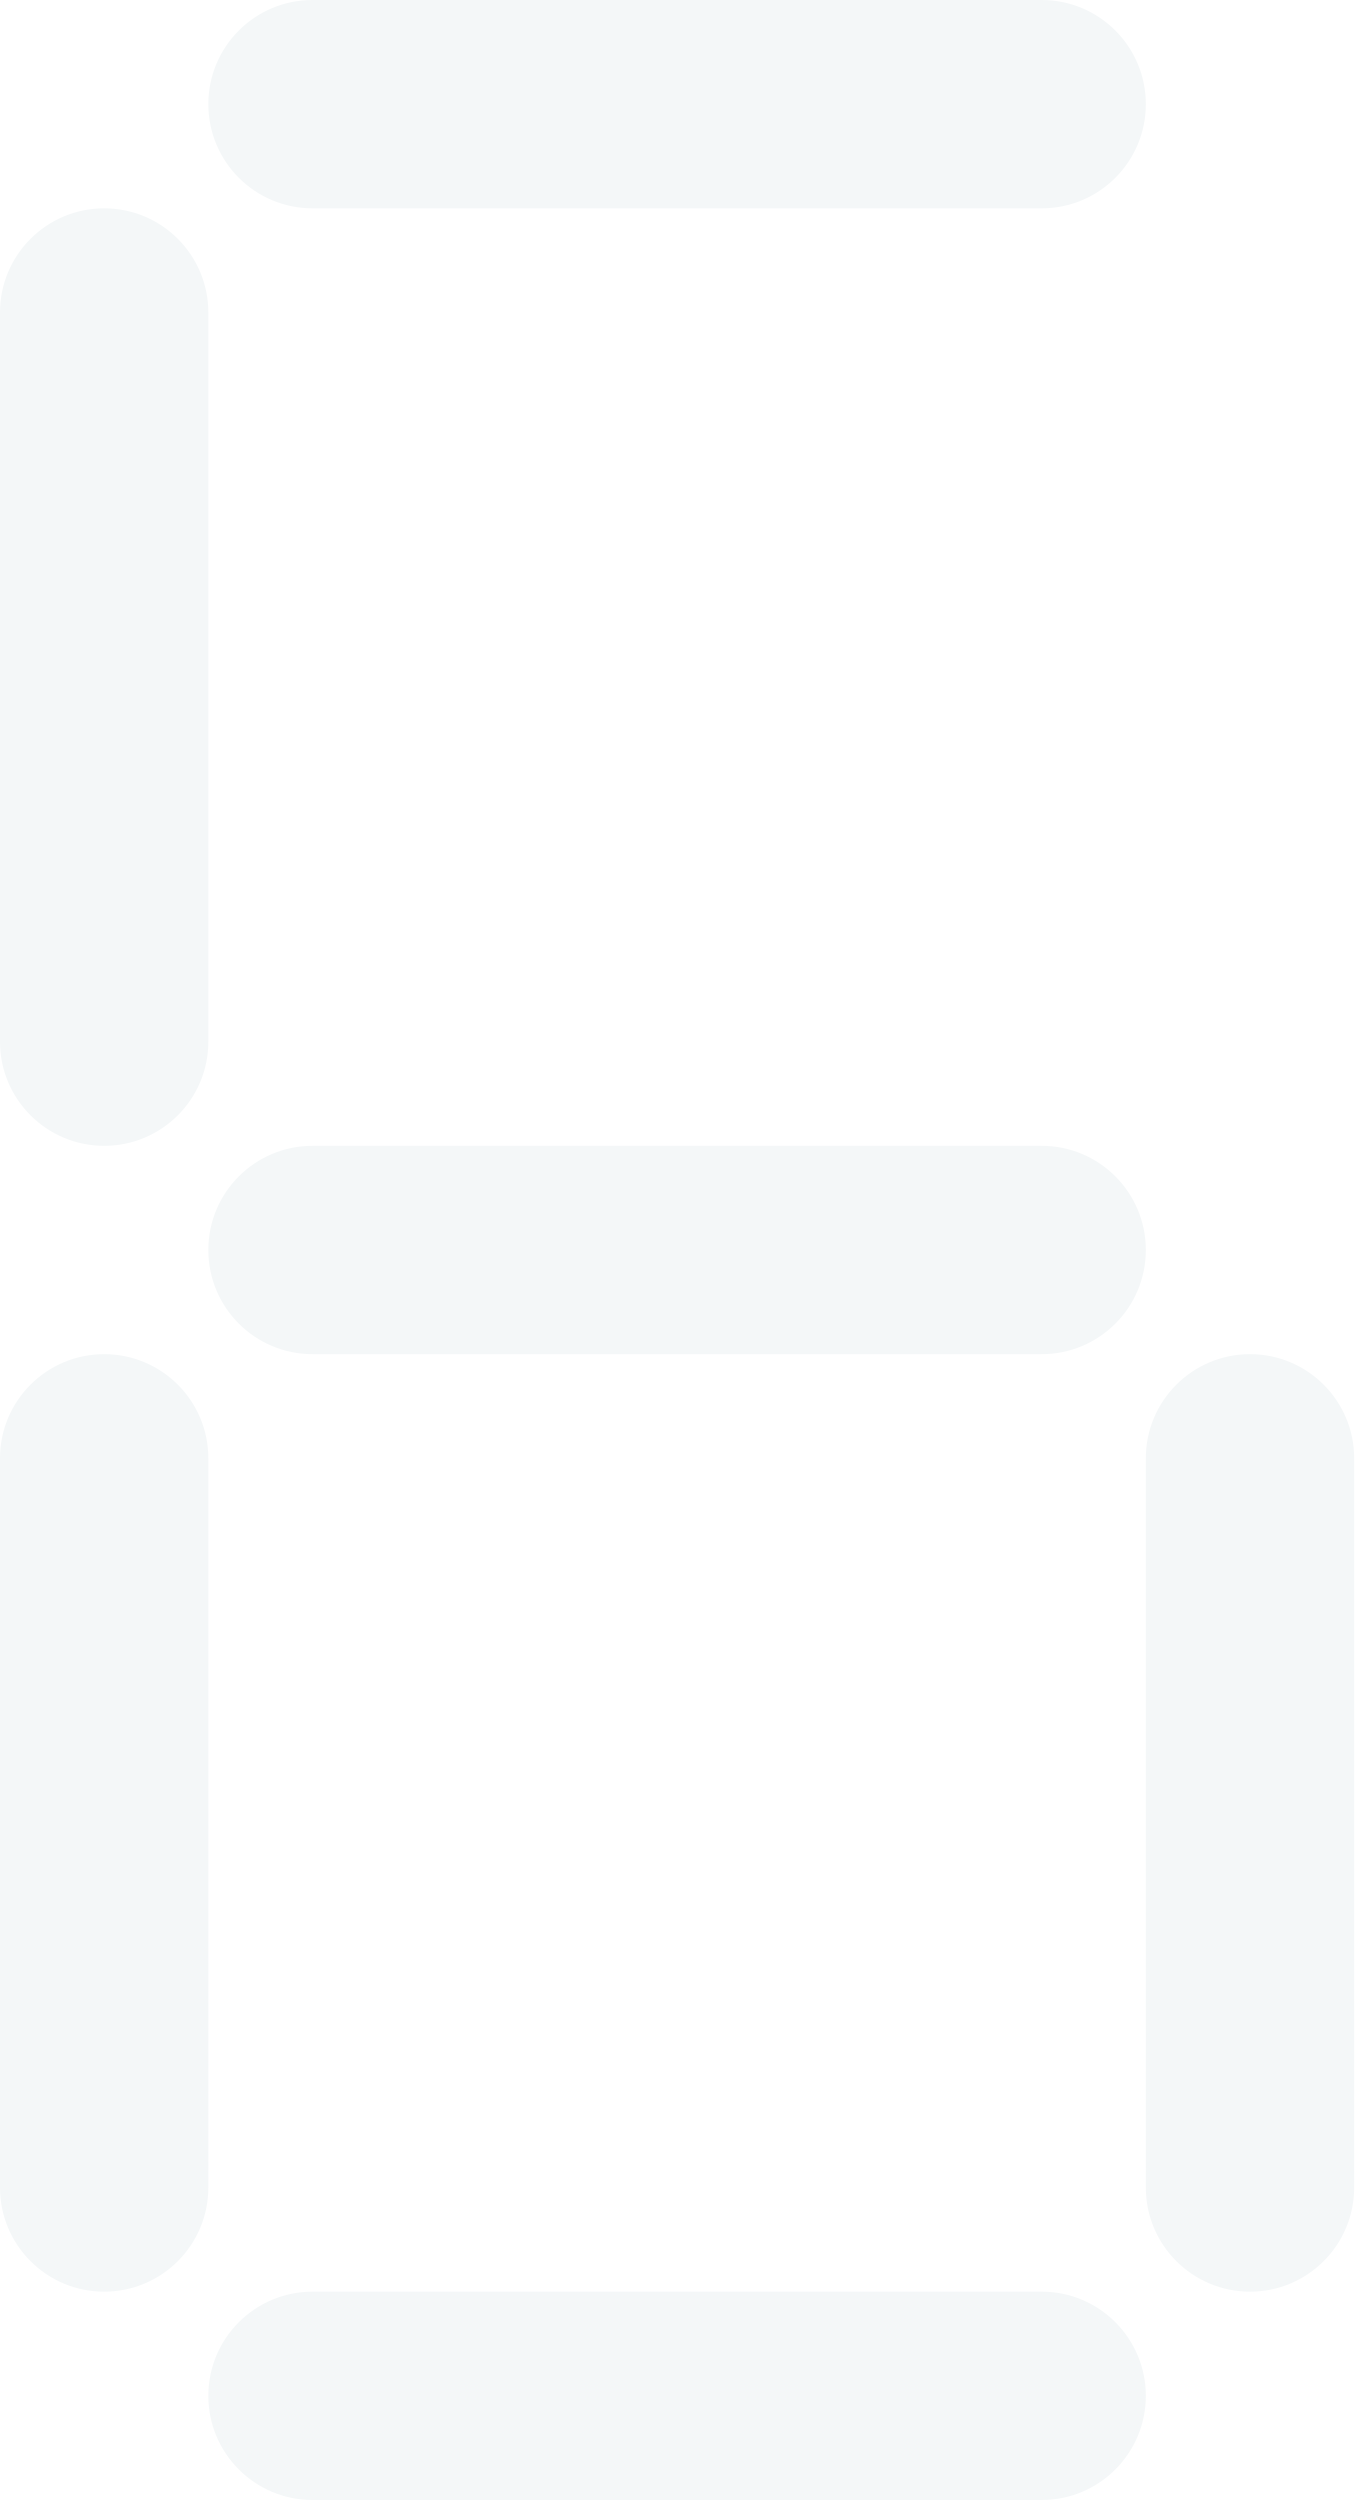
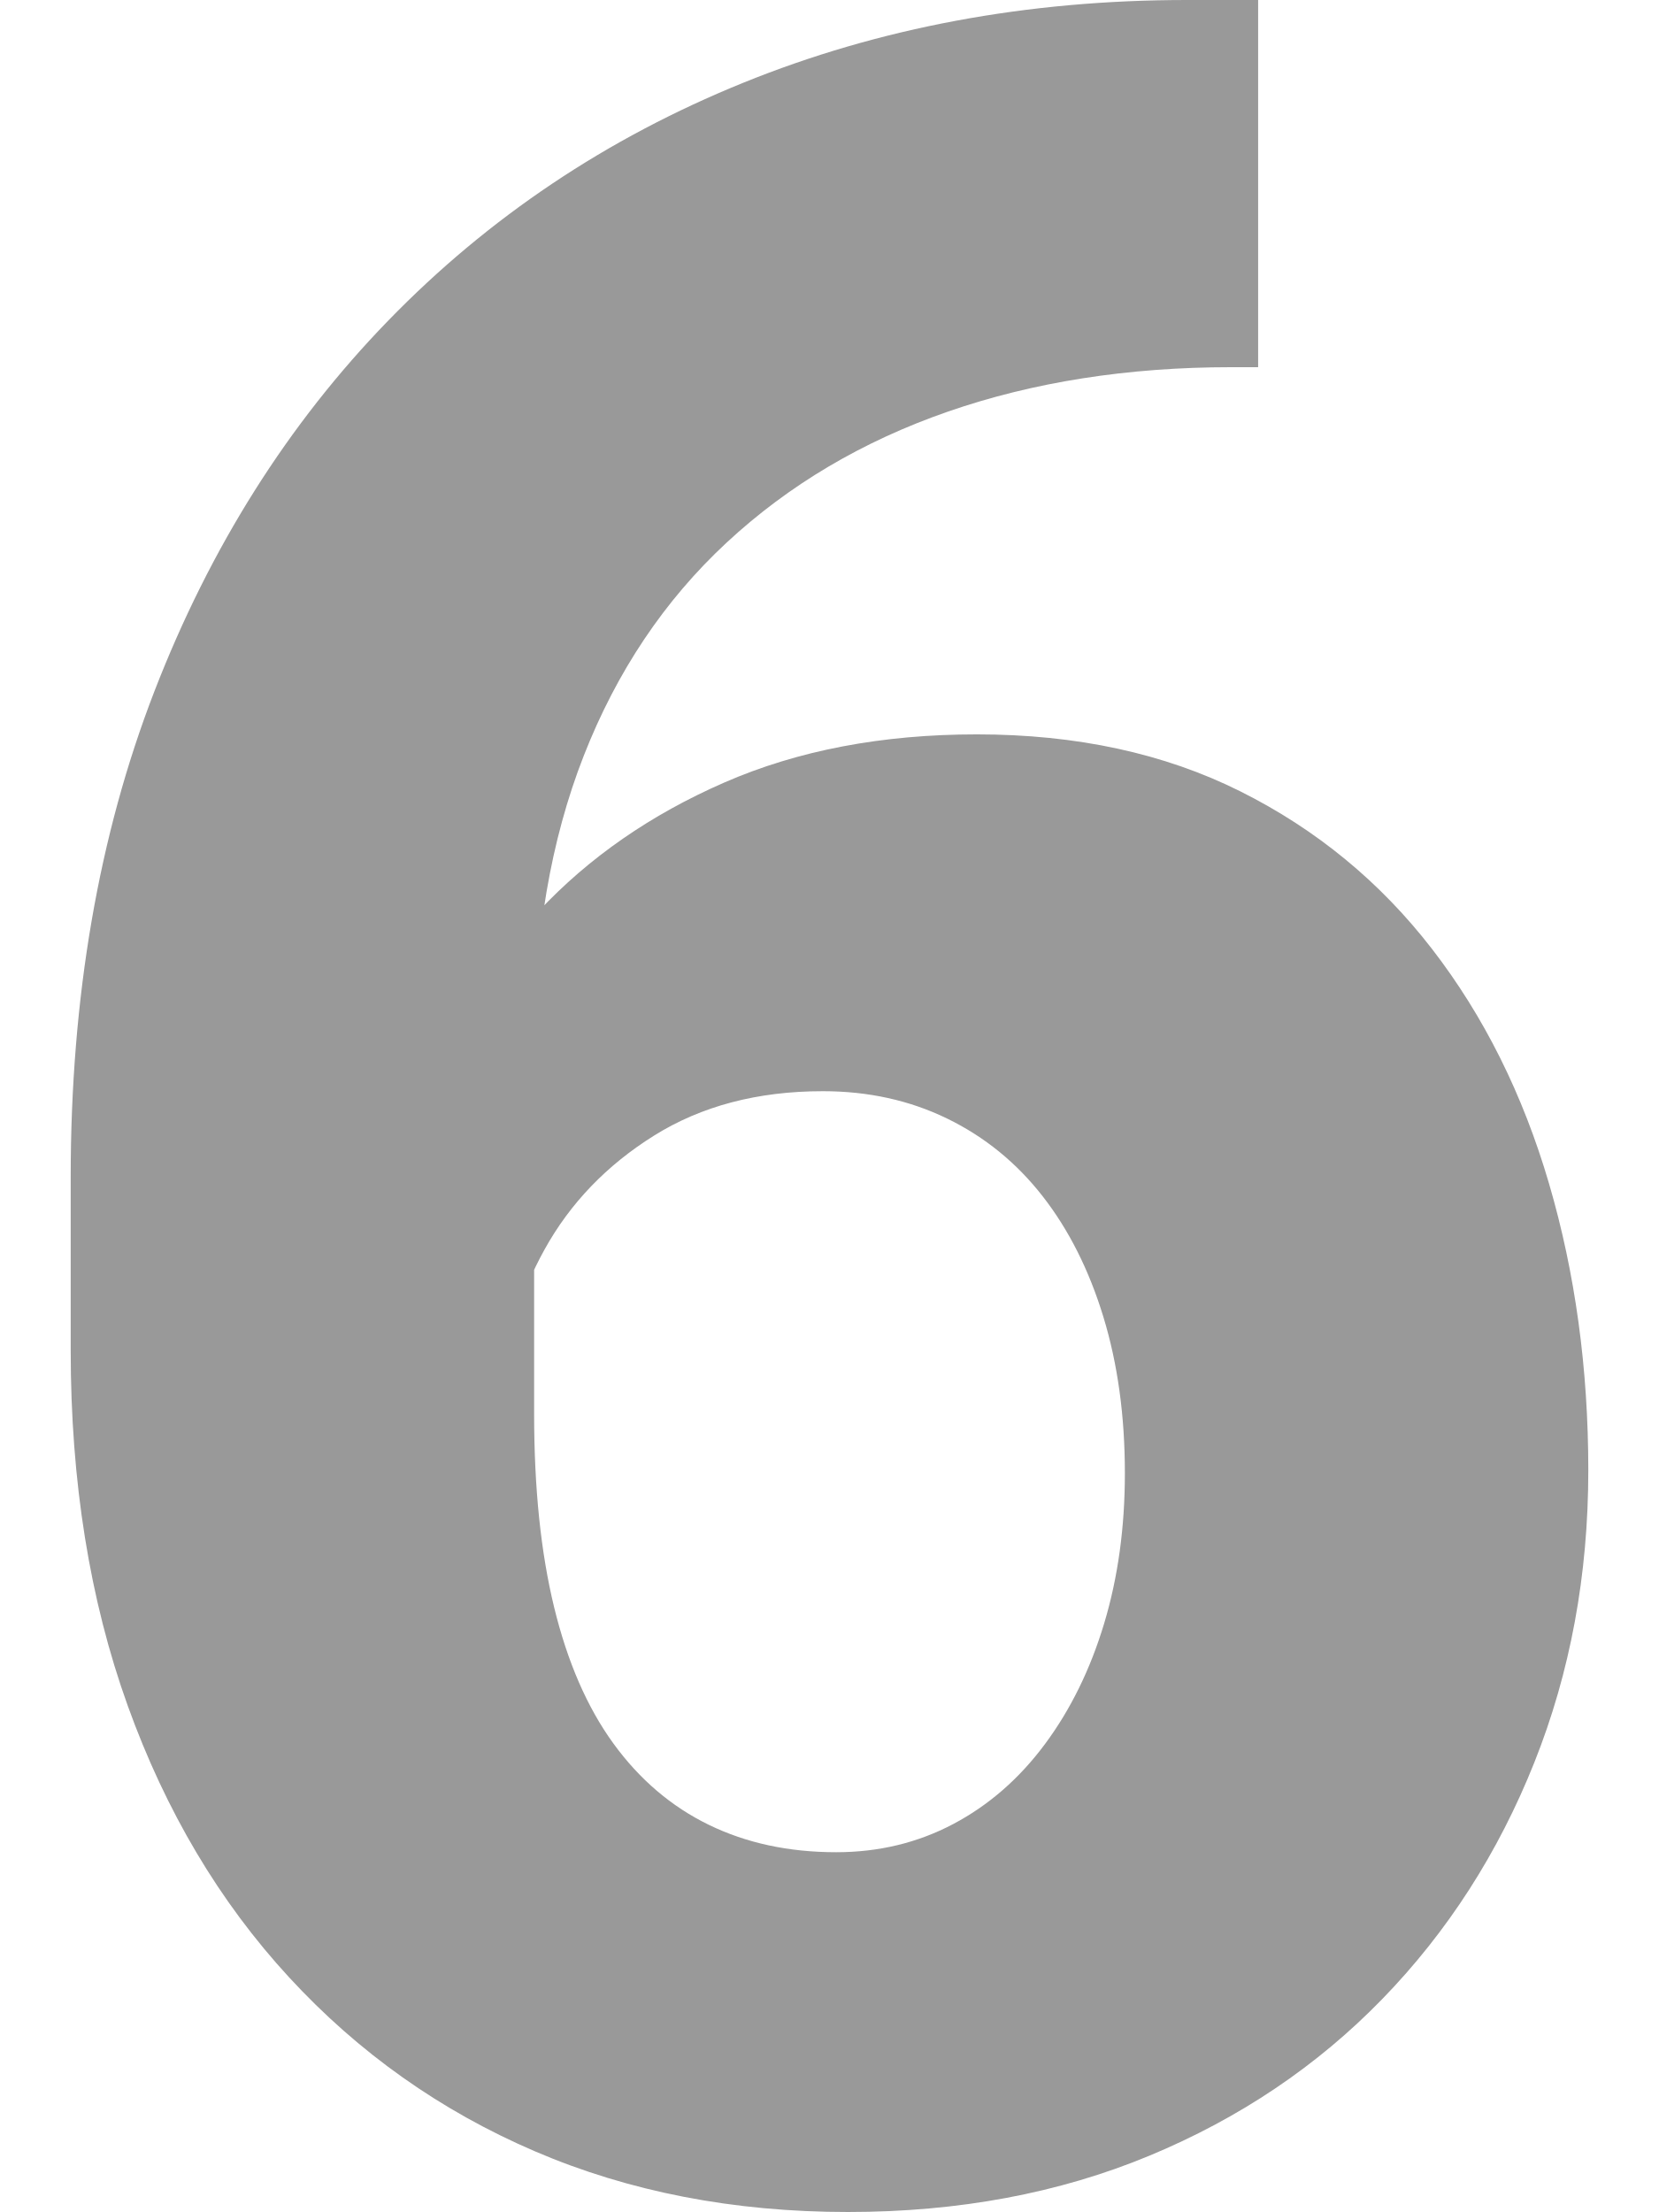
- <svg xmlns="http://www.w3.org/2000/svg" width="13" height="24" viewBox="0 0 13 24">
-   <g fill="#f4f7f8">
-     <rect x="2" y="0" width="9" height="2" rx="1" />
-     <rect x="0" y="2" width="2" height="9" rx="1" />
-     <rect x="2" y="11" width="9" height="2" rx="1" />
-     <rect x="0" y="13" width="2" height="9" rx="1" />
-     <rect x="11" y="13" width="2" height="9" rx="1" />
-     <rect x="2" y="22" width="9" height="2" rx="1" />
-   </g>
+ <svg xmlns="http://www.w3.org/2000/svg" width="15" height="20" viewBox="0 0 15 20">
+   <path fill="#999999" transform="translate(-0.5923695 19.73226) scale(0.01338688)" d="M846-1474L894-1474L894-1226L876-1226Q771-1226 684.500-1196Q598-1166 535-1107.500Q472-1049 438.500-963.500Q405-878 405-767L405-519Q405-444 418.500-388.500Q432-333 458.500-296.500Q485-260 523-241.500Q561-223 609-223Q652-223 688-242Q724-261 750-296Q776-331 790-377.500Q804-424 804-479Q804-537 789.500-584.500Q775-632 748.500-666Q722-700 684-718.500Q646-737 600-737Q534-737 486-707Q438-677 412-630Q386-583 385-534L302-603Q302-671 329.500-737.500Q357-804 408-858.500Q459-913 533.500-945.500Q608-978 704-978Q805-978 882-939.500Q959-901 1011.500-833Q1064-765 1090.500-674.500Q1117-584 1117-481Q1117-375 1080.500-283.500Q1044-192 978-124Q912-56 820.500-18Q729 20 617 20Q501 20 405.500-21Q310-62 239.500-138.500Q169-215 130.500-322Q92-429 92-562L92-679Q92-861 148.500-1007Q205-1153 306.500-1257.500Q408-1362 546-1418Q684-1474 846-1474" />
</svg>
